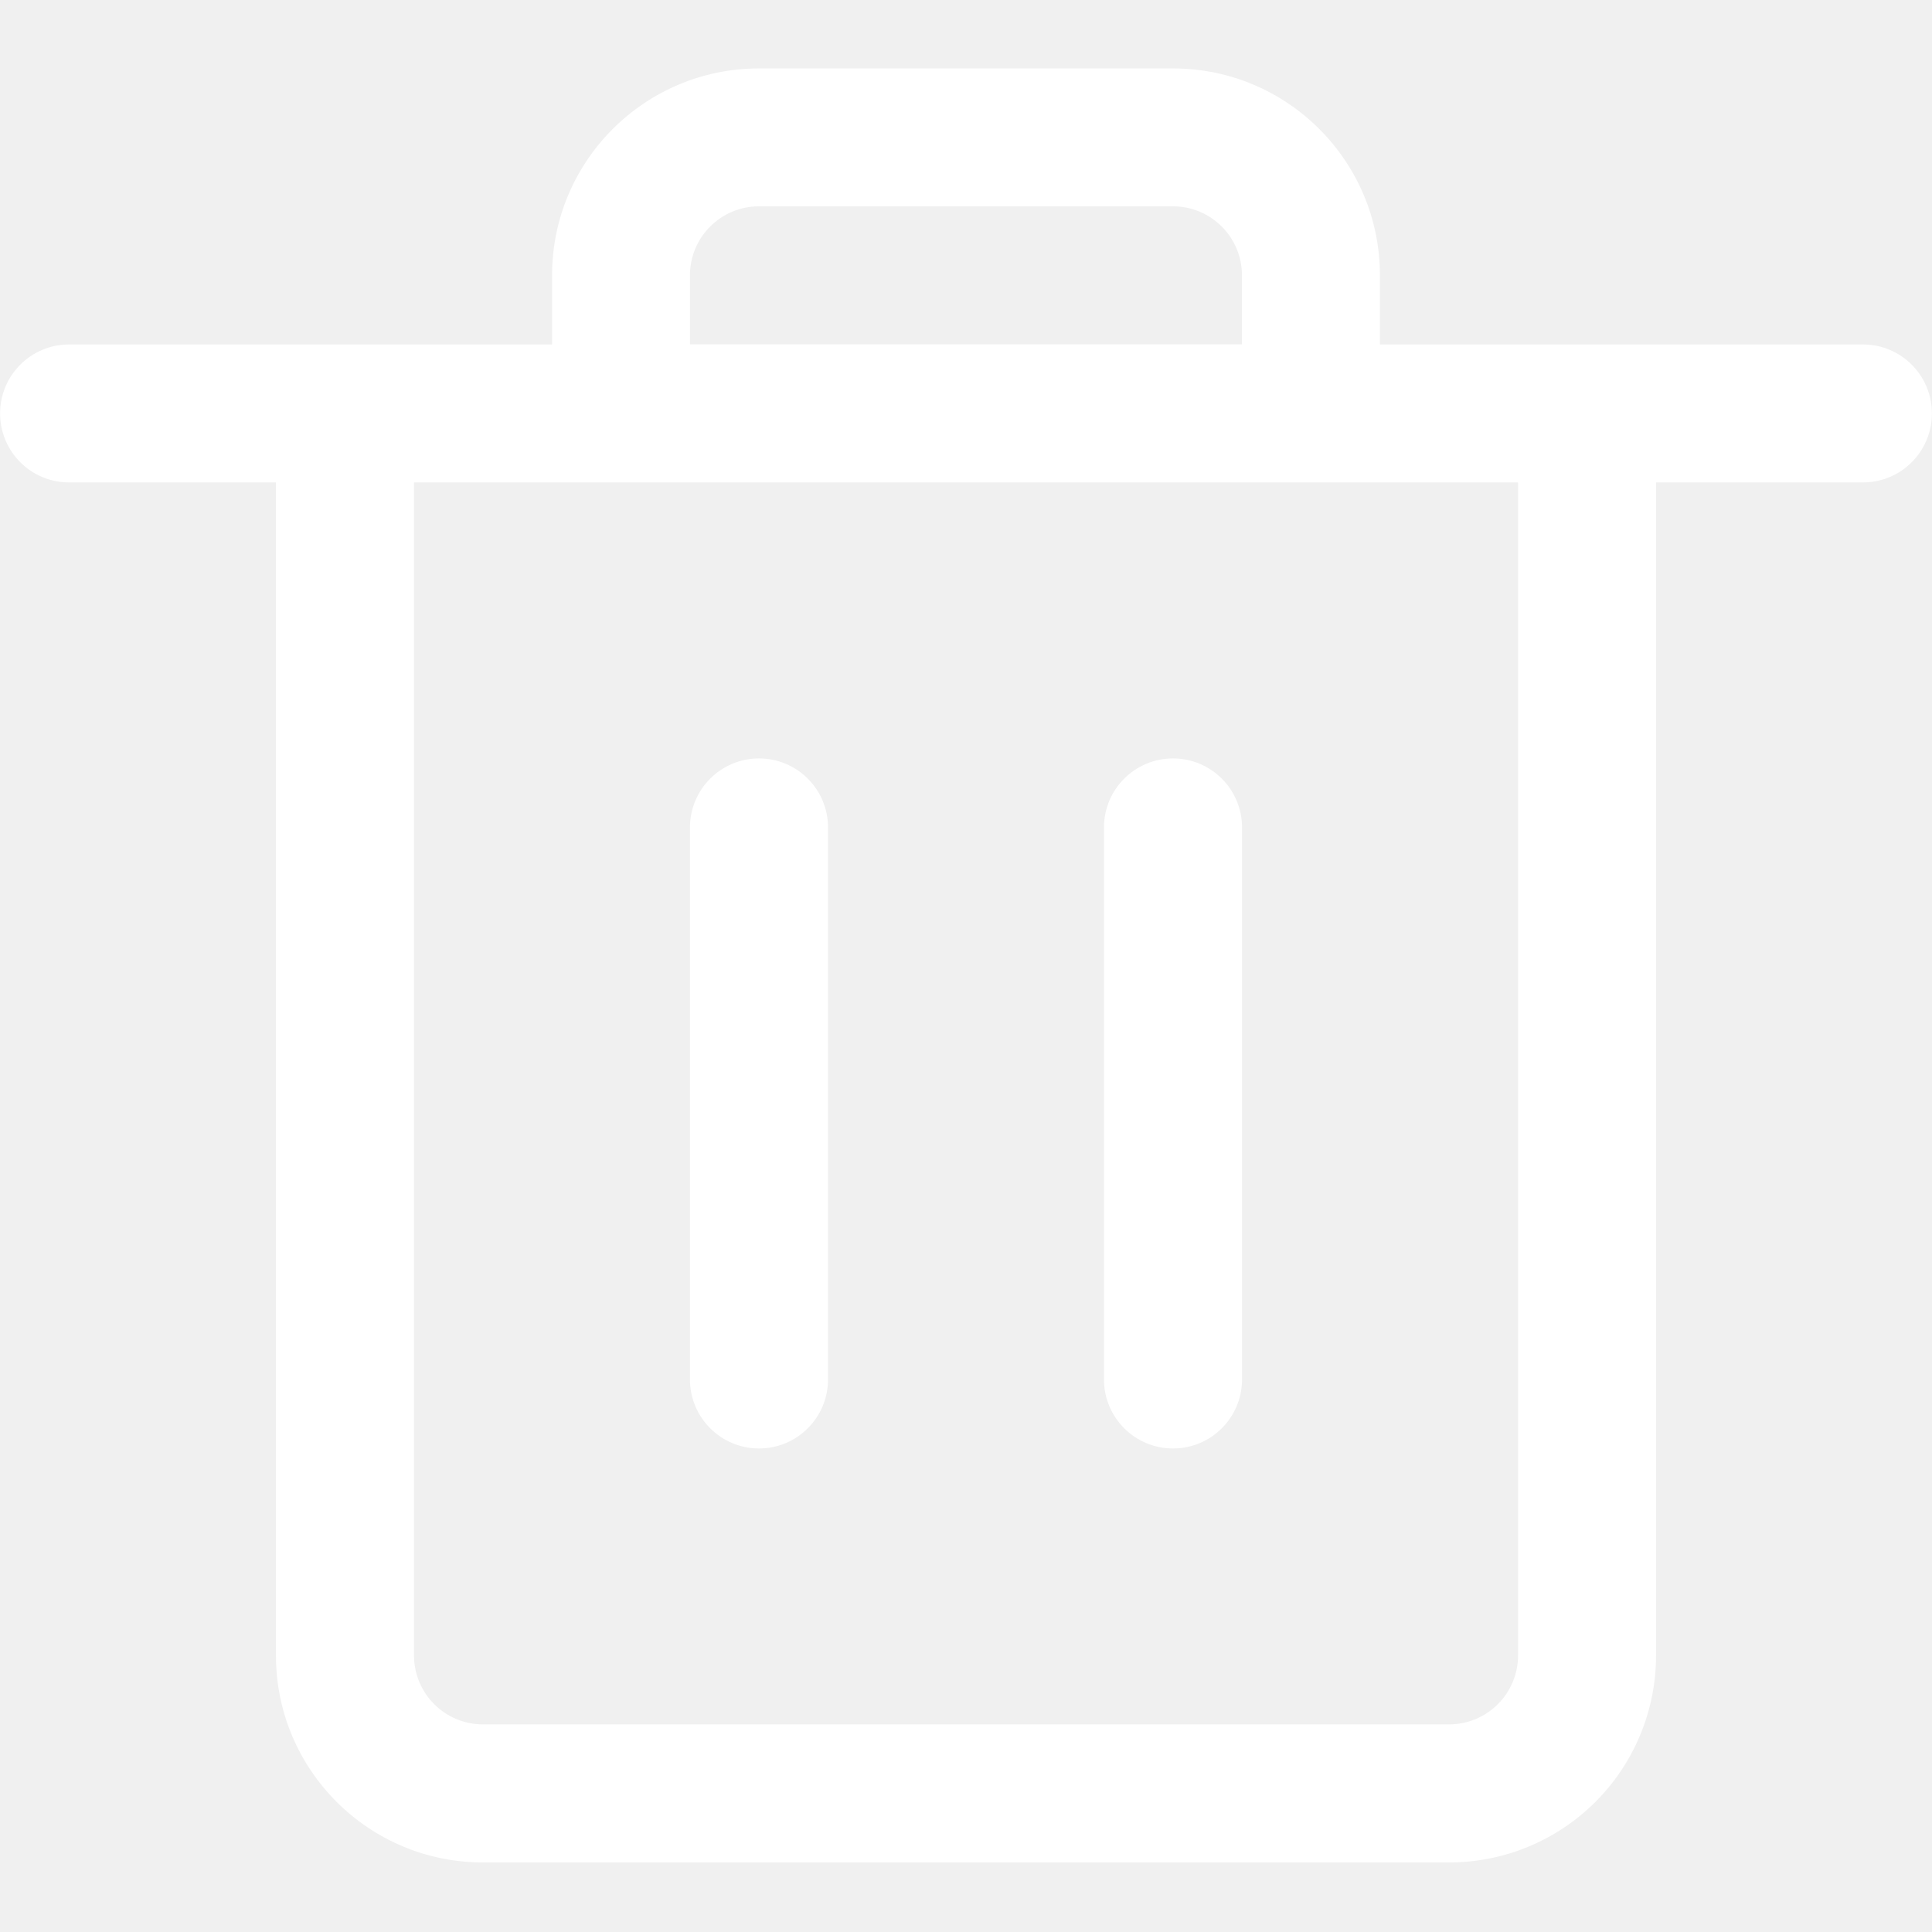
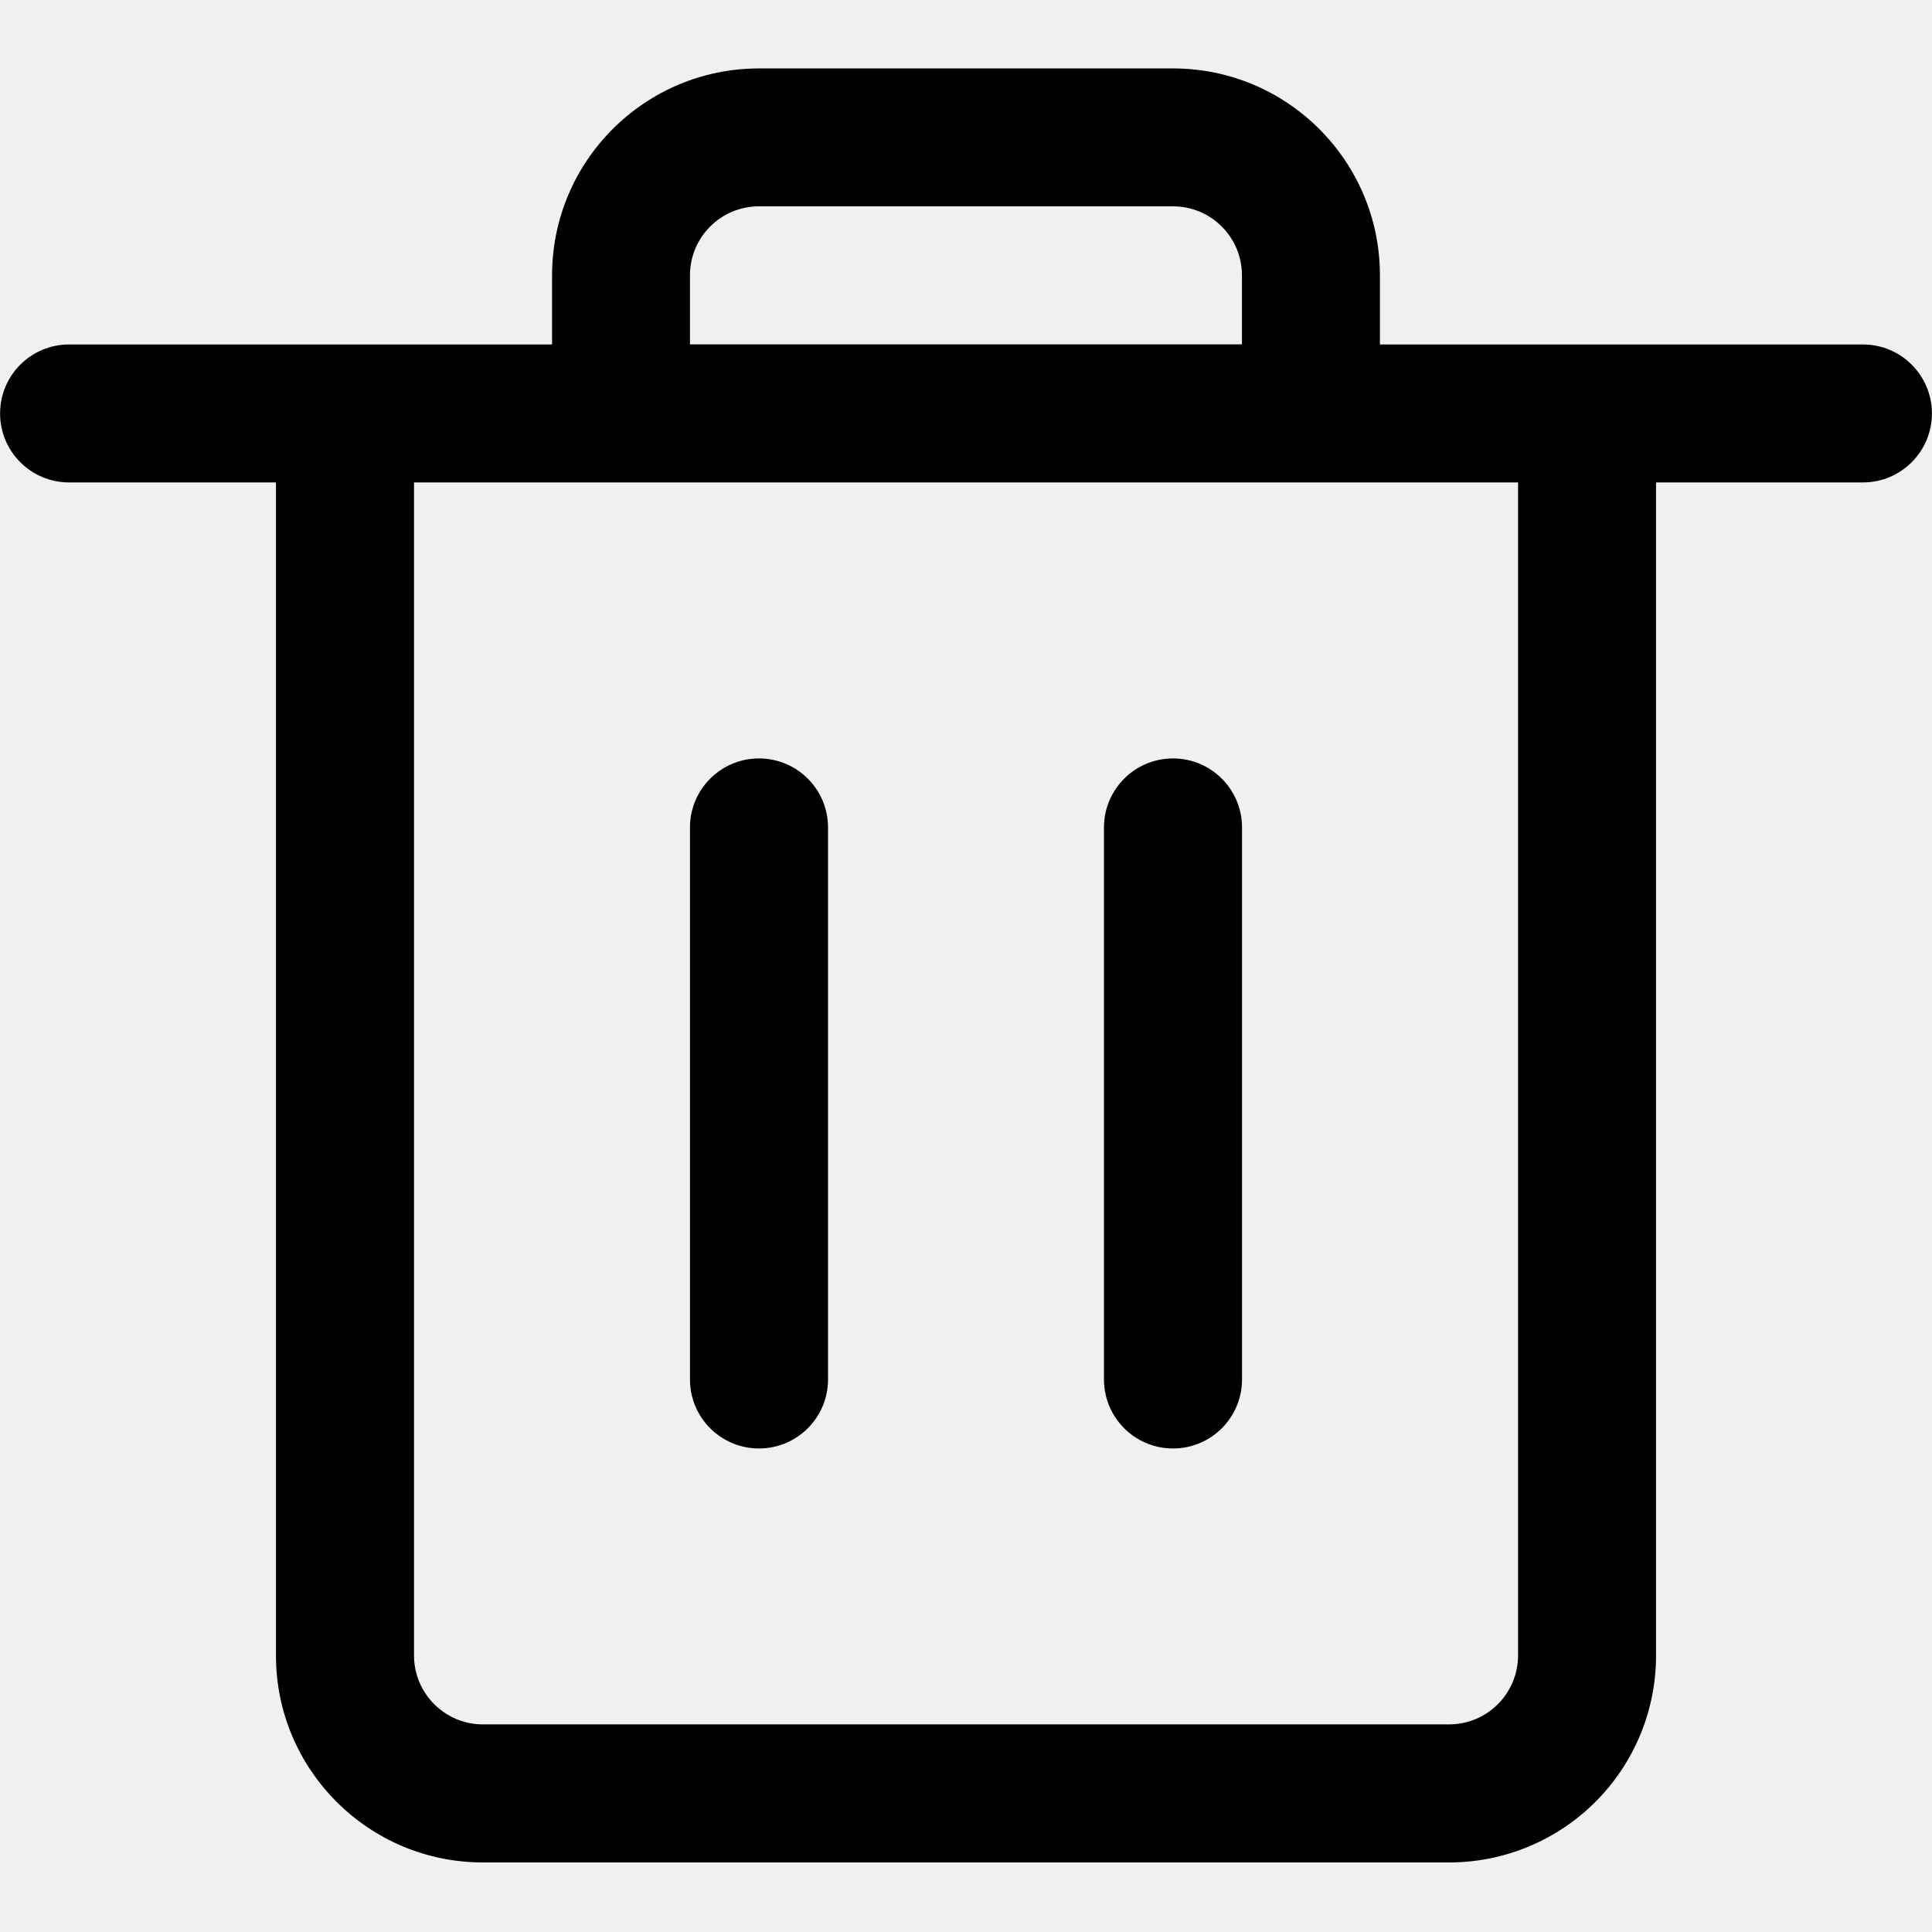
<svg xmlns="http://www.w3.org/2000/svg" width="24" height="24" fill="none">
-   <path d="M8.571 17.136v-6.857a.857.857 0 0 1 1.715 0v6.857a.857.857 0 0 1-1.715 0ZM15.429 17.136v-6.857a.857.857 0 1 0-1.715 0v6.857a.857.857 0 0 0 1.715 0Z" fill="#FFF" />
-   <path fill-rule="evenodd" clip-rule="evenodd" d="M9.428.85a2.571 2.571 0 0 0-2.57 2.571v.858h-6a.857.857 0 1 0 0 1.714h2.57v14.571A2.571 2.571 0 0 0 6 23.136h12a2.57 2.57 0 0 0 2.572-2.572V5.993h2.57a.857.857 0 0 0 0-1.714h-6V3.42A2.571 2.571 0 0 0 14.573.85H9.427Zm9.43 5.143v14.571a.857.857 0 0 1-.858.857H6a.857.857 0 0 1-.857-.857V5.993h13.714Zm-3.43-1.714V3.42a.857.857 0 0 0-.857-.857H9.428a.857.857 0 0 0-.857.857v.858h6.857Z" fill="#FFF" />
+   <path d="M8.571 17.136v-6.857a.857.857 0 0 1 1.715 0v6.857a.857.857 0 0 1-1.715 0ZM15.429 17.136v-6.857a.857.857 0 1 0-1.715 0v6.857a.857.857 0 0 0 1.715 0Z" fill="#000" />
+   <path fill-rule="evenodd" clip-rule="evenodd" d="M9.428.85a2.571 2.571 0 0 0-2.57 2.571v.858h-6a.857.857 0 1 0 0 1.714h2.57v14.571A2.571 2.571 0 0 0 6 23.136h12a2.57 2.57 0 0 0 2.572-2.572V5.993h2.57a.857.857 0 0 0 0-1.714h-6V3.42A2.571 2.571 0 0 0 14.573.85H9.427Zm9.43 5.143v14.571a.857.857 0 0 1-.858.857H6a.857.857 0 0 1-.857-.857V5.993h13.714Zm-3.43-1.714V3.42a.857.857 0 0 0-.857-.857H9.428a.857.857 0 0 0-.857.857v.858h6.857Z" fill="#000" />
</svg>
